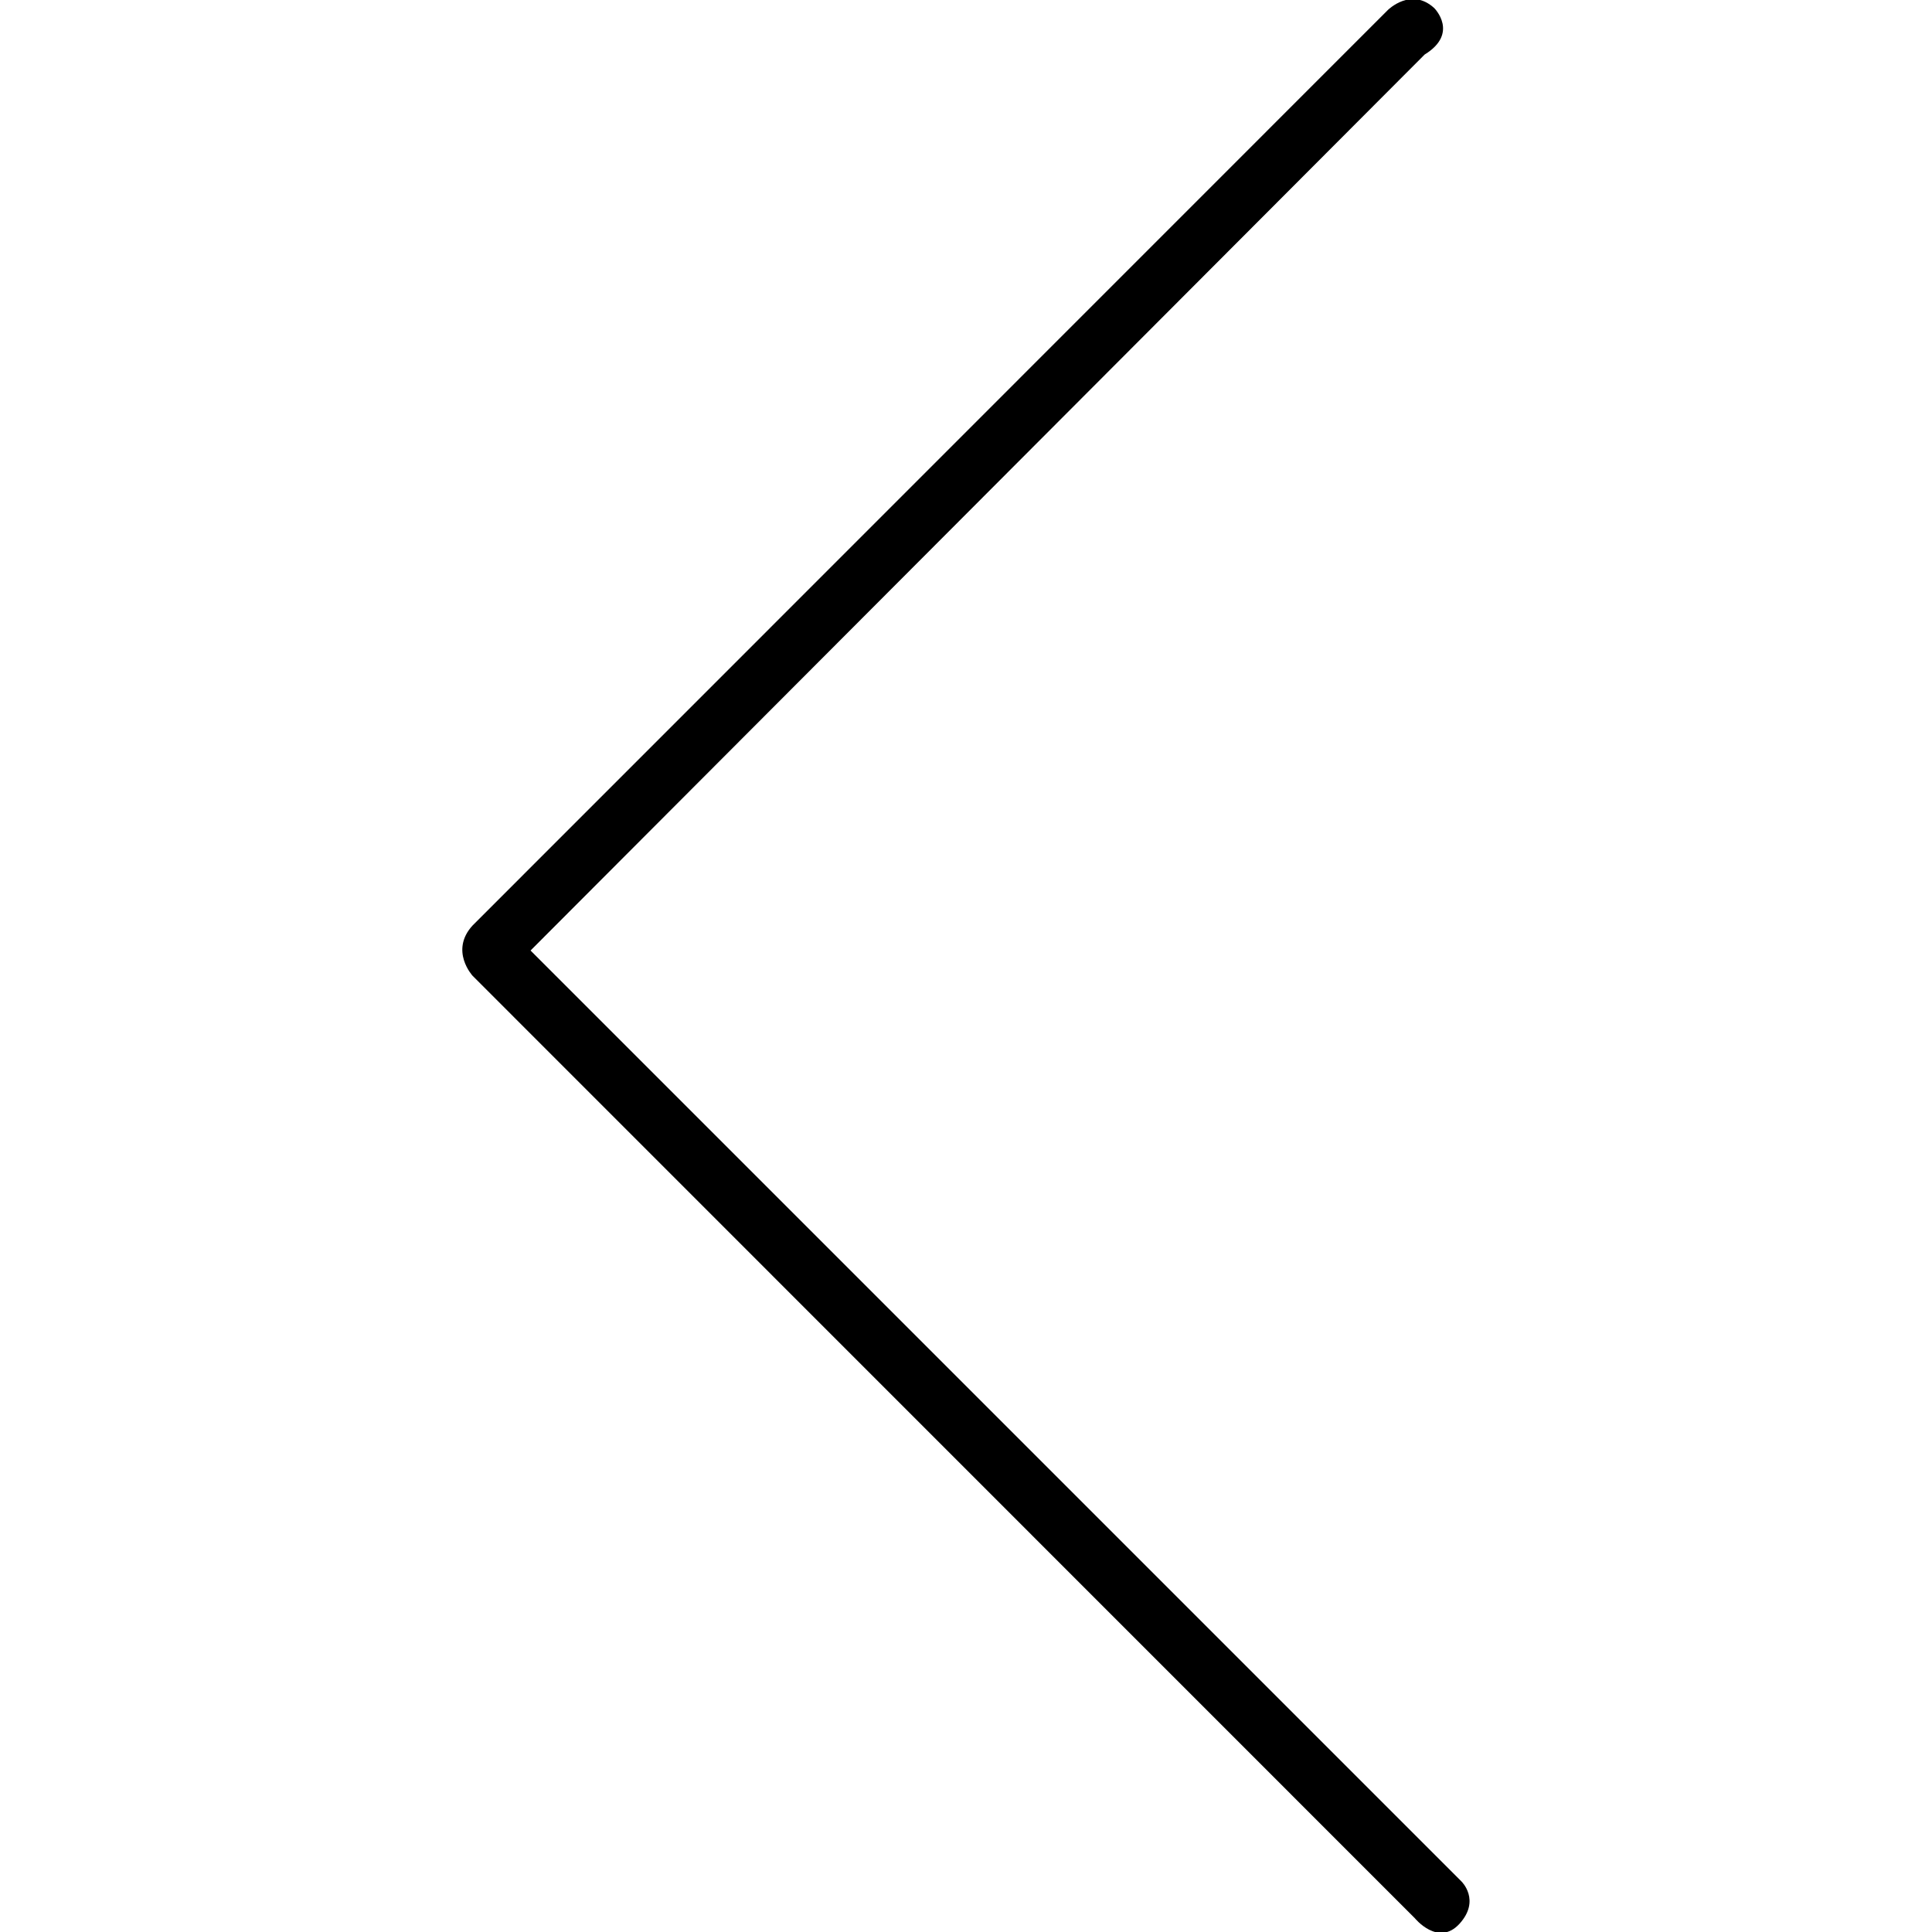
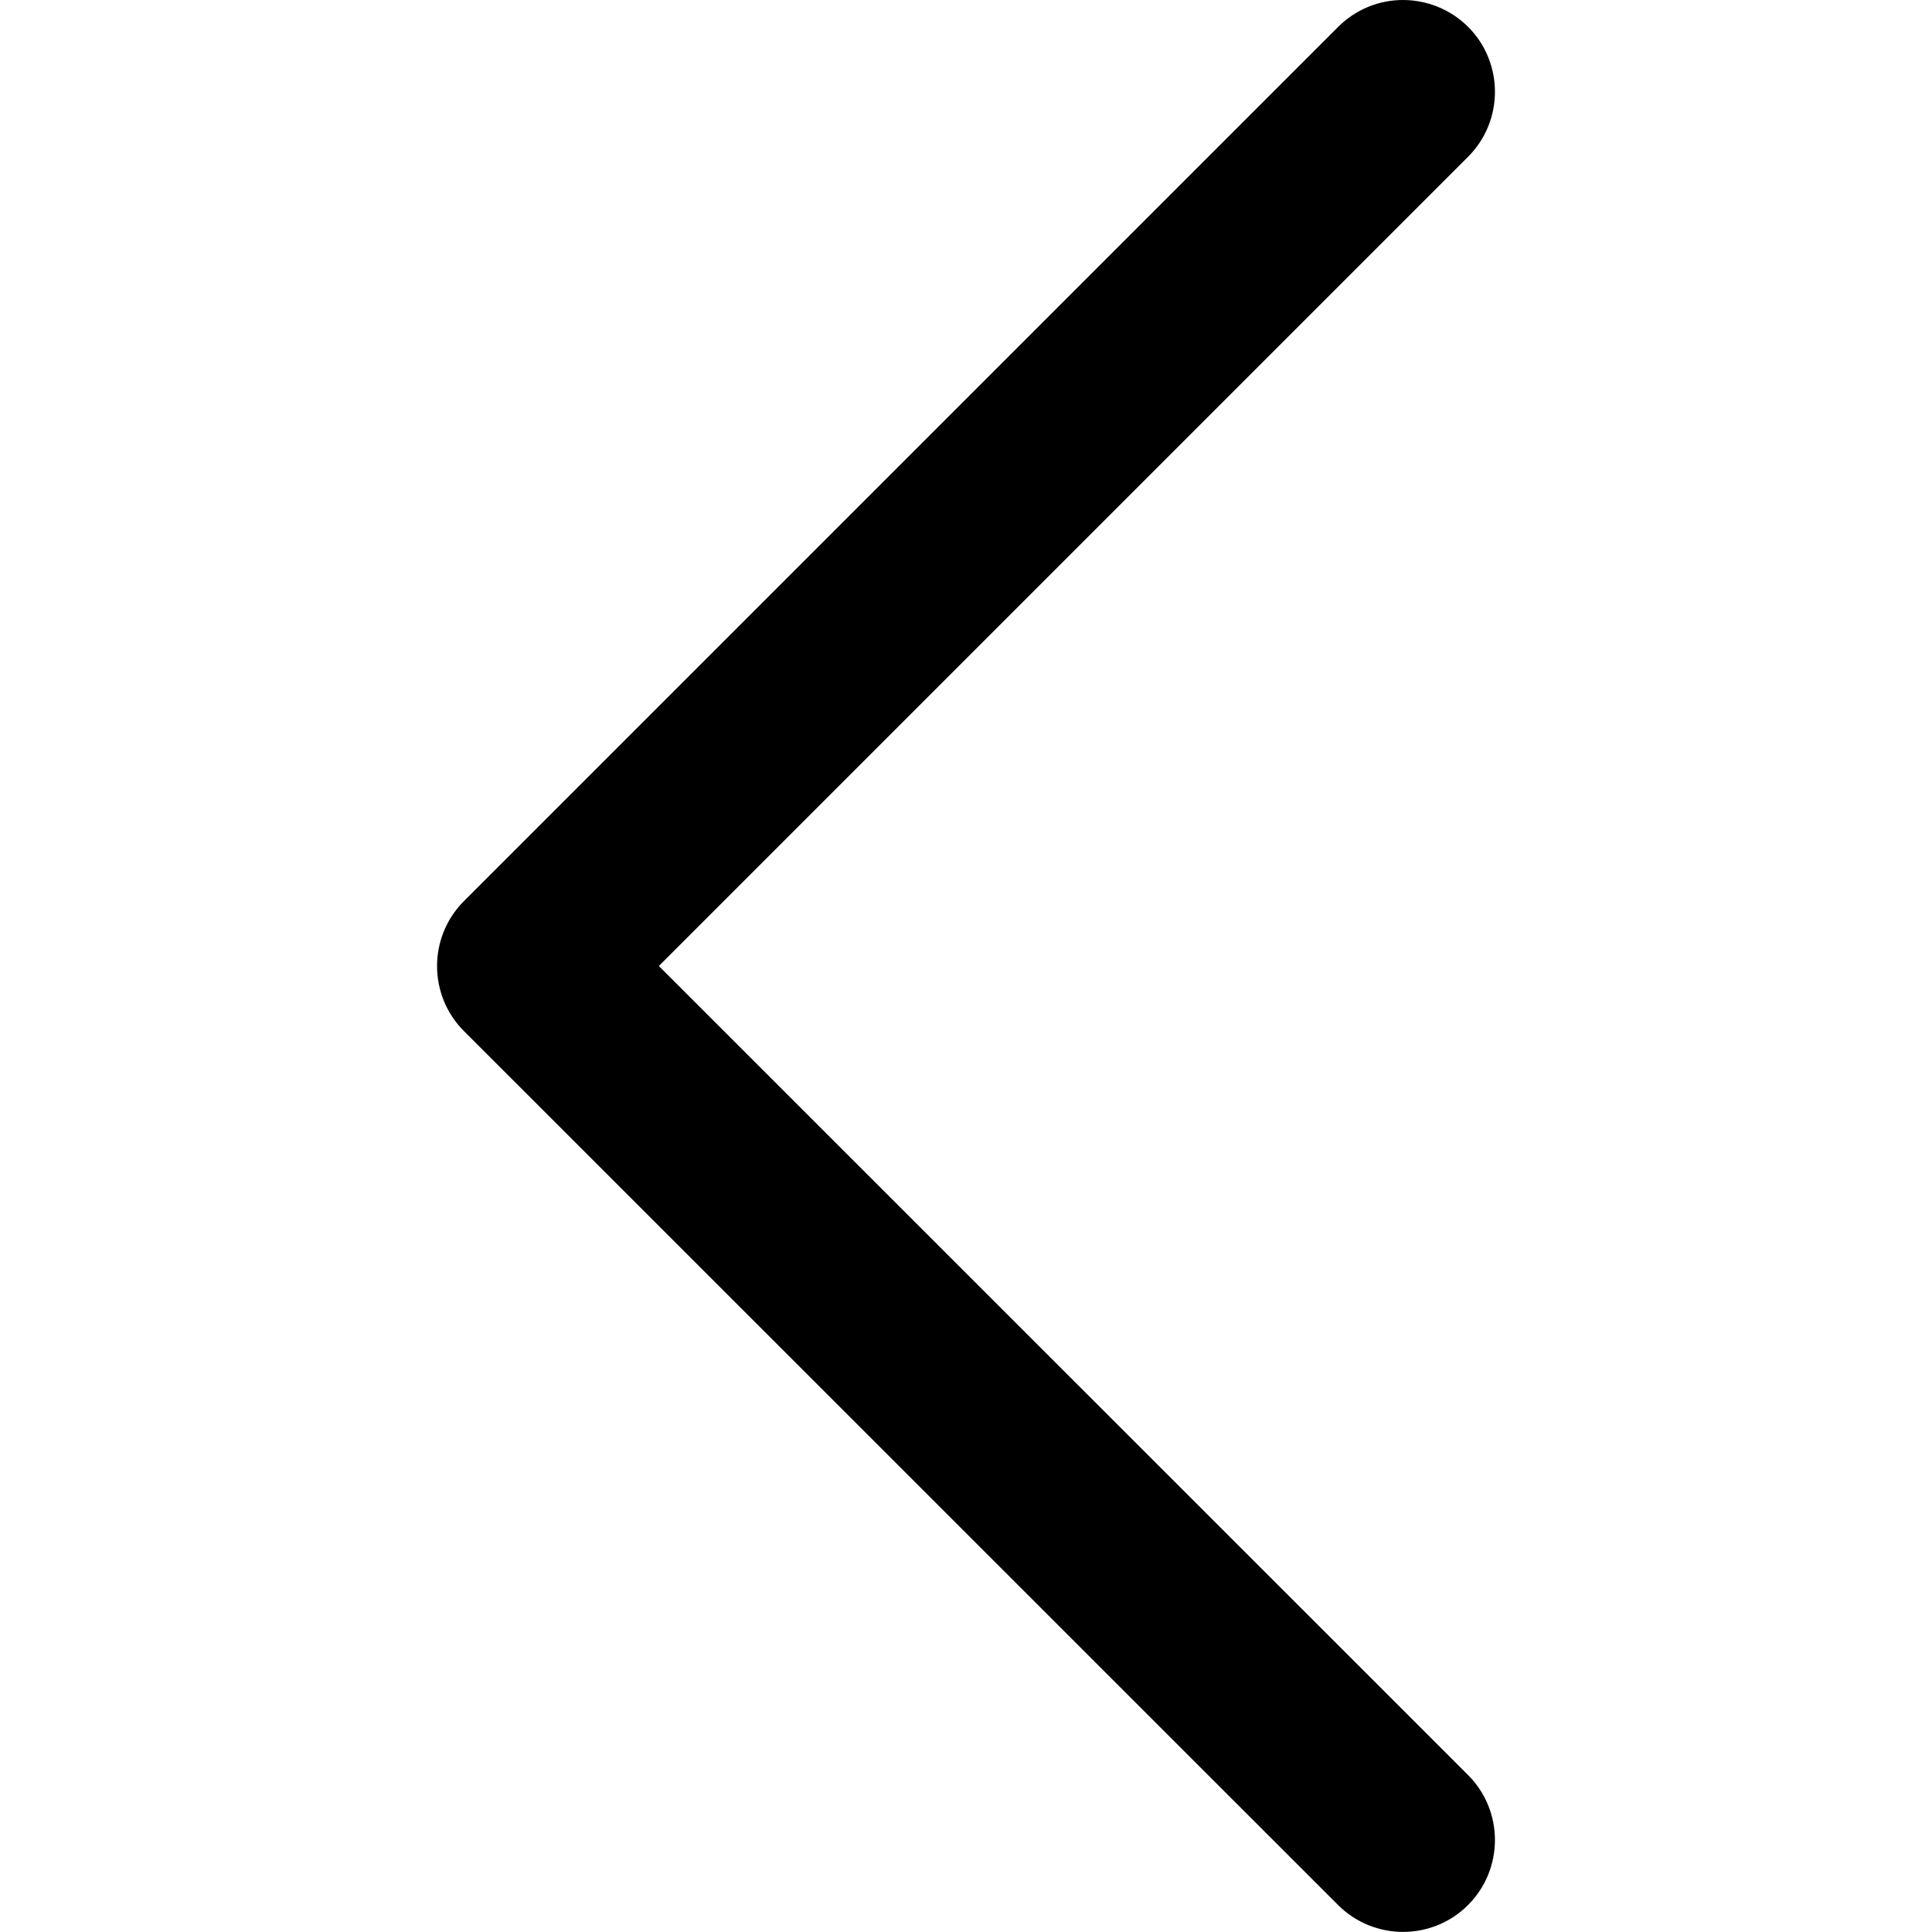
- <svg xmlns="http://www.w3.org/2000/svg" version="1.1" id="Calque_1" x="0px" y="0px" width="1024px" height="1024px" viewBox="0 0 1024 1024" enable-background="new 0 0 1024 1024" xml:space="preserve">
-   <path d="M749.9,1016.7L250.5,517.2c0,0-12.3-13.3,0-26.7L735.6,5.3c0,0,12.3-12.3,24.6-1c0,0,13.3,13.3-5.1,24.6L281.2,503.8  l493.4,493.4c0,0,10.3,9.9-1,22.4C762.3,1032,749.9,1016.7,749.9,1016.7z" />
+ <svg xmlns="http://www.w3.org/2000/svg" version="1.1" id="Calque_1" x="0px" y="0px" viewBox="0 0 1024 1024" style="enable-background:new 0 0 1024 1024;" xml:space="preserve">
+   <path d="M778.1,14.2c19,19,19,49.9,0,68.9L349.2,512l428.9,428.8c19,19,19,49.9,0,68.9c-19,19-49.9,19-68.9,0L245.9,546.5  c-19-19-19-49.9,0-68.9L709.2,14.3C718.7,4.8,731.1,0,743.6,0C756.1,0,768.6,4.8,778.1,14.2z" />
</svg>
